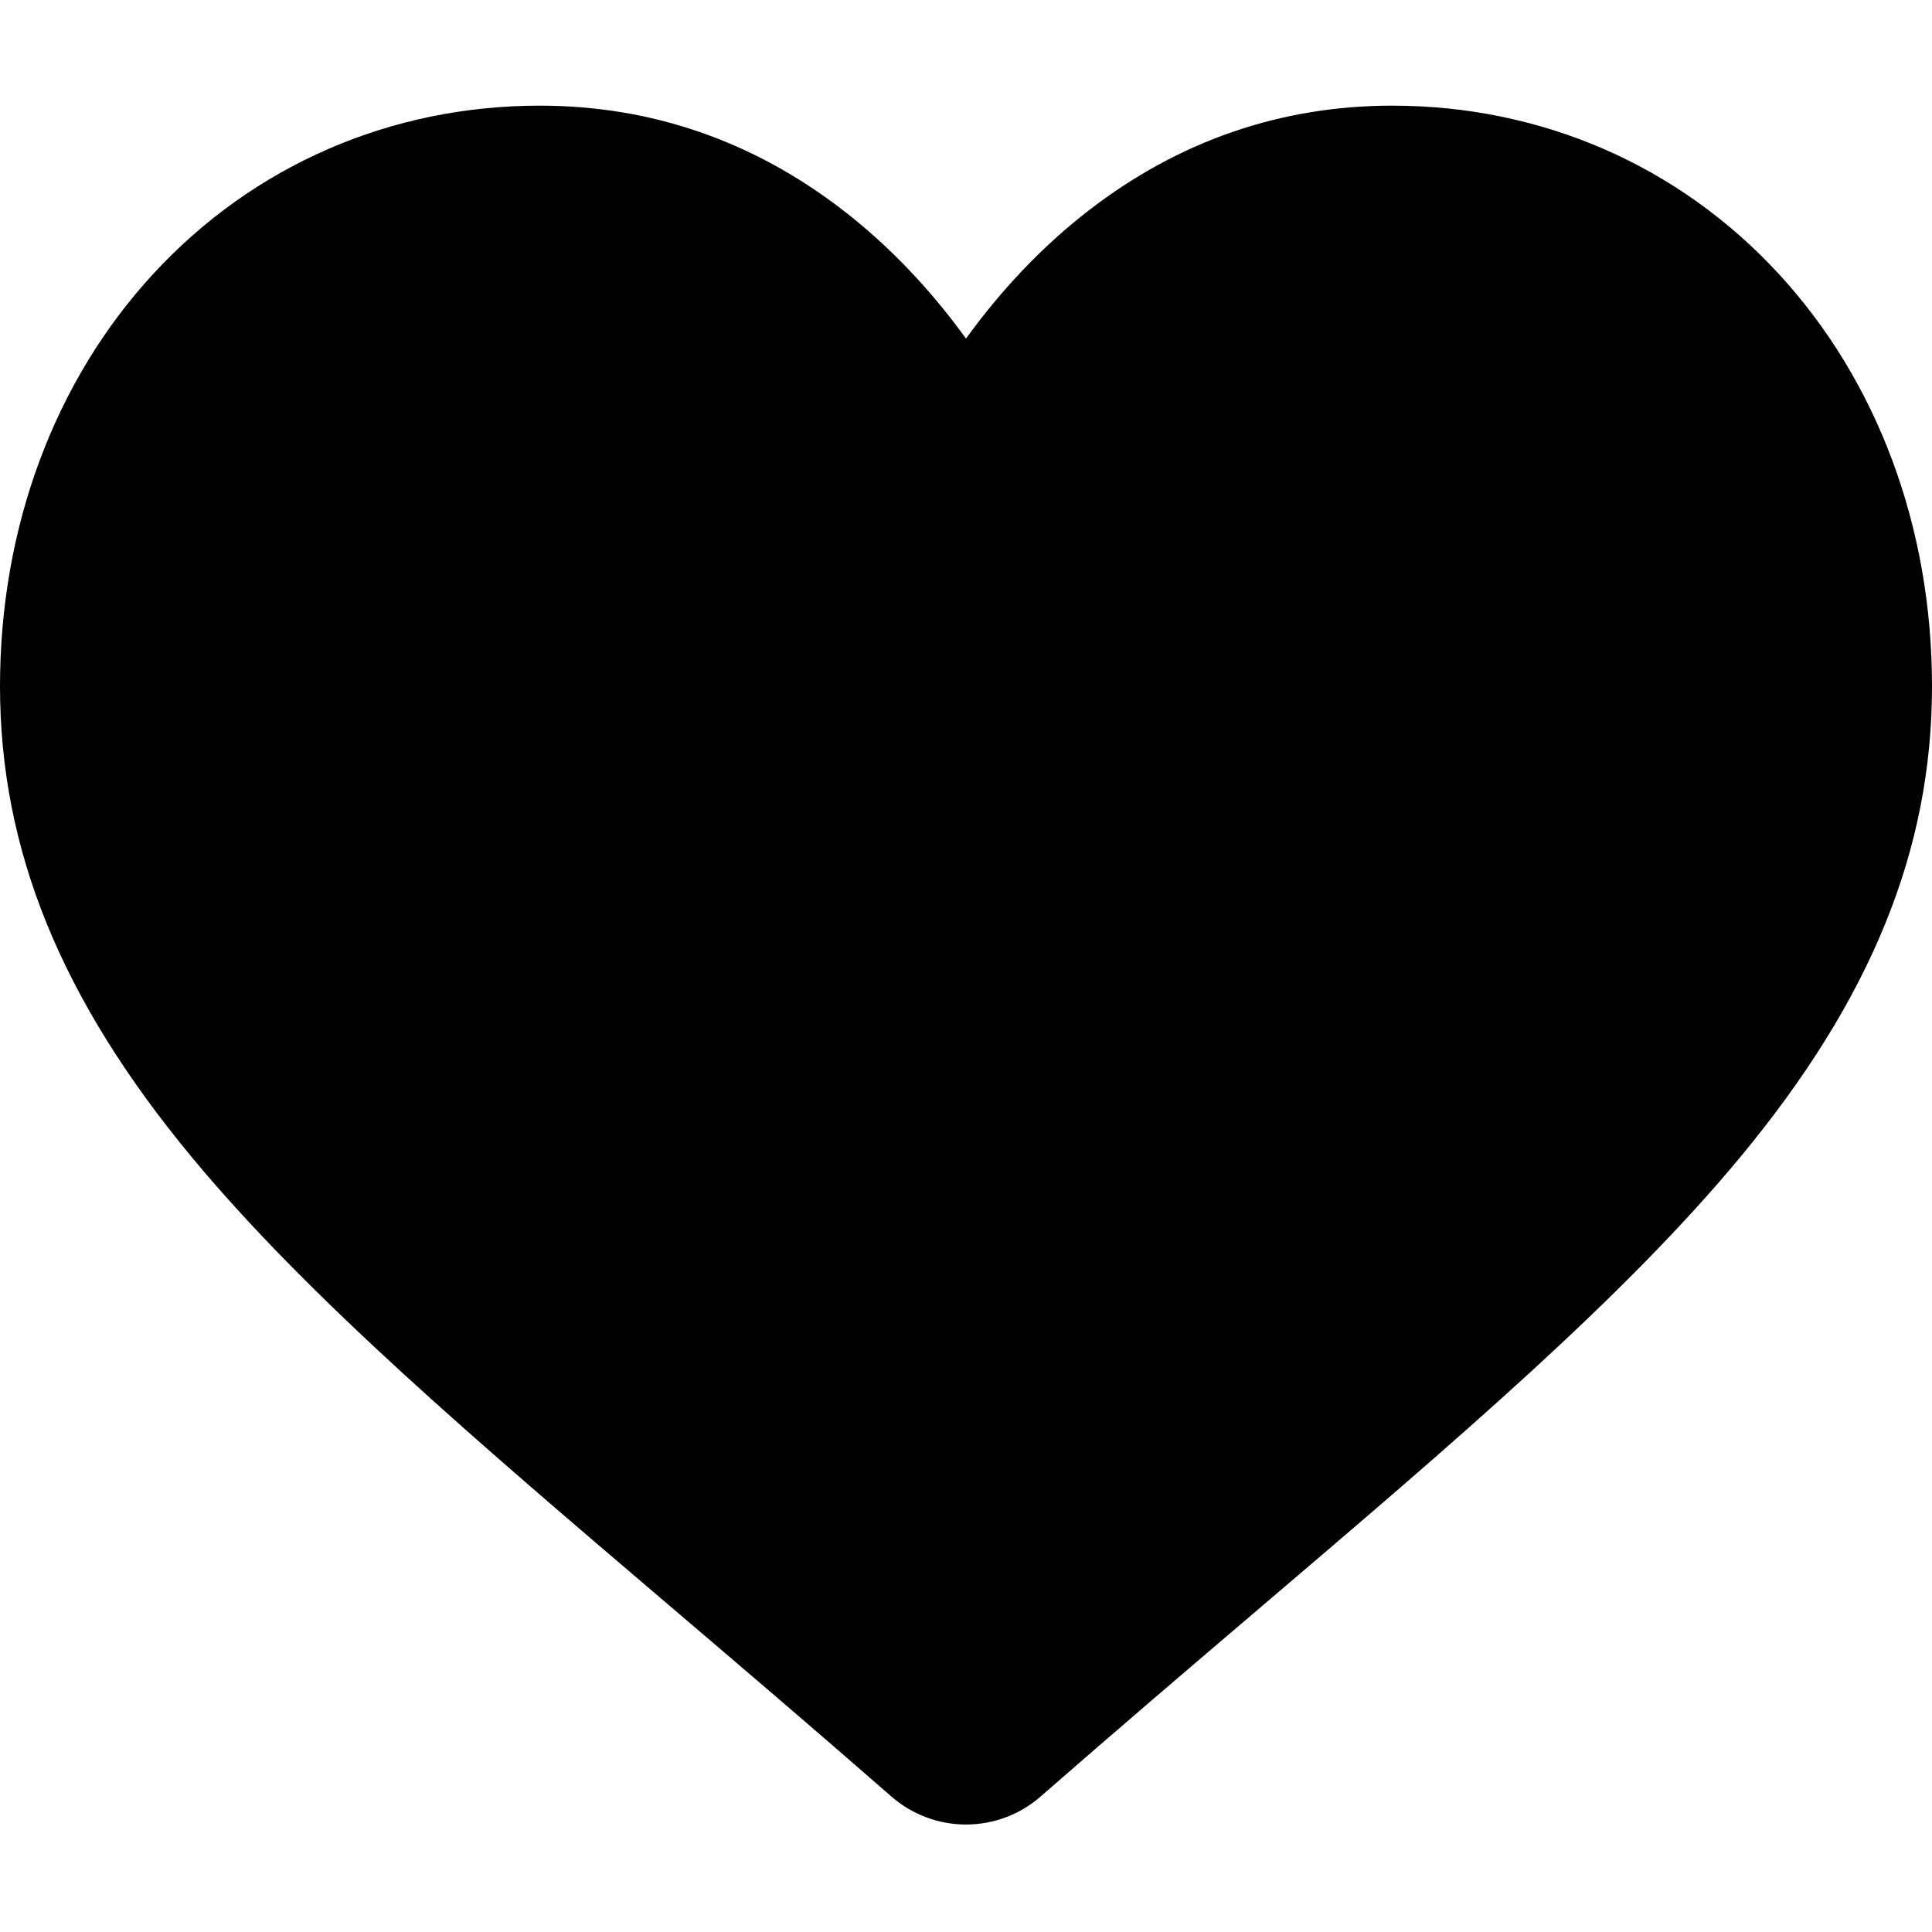
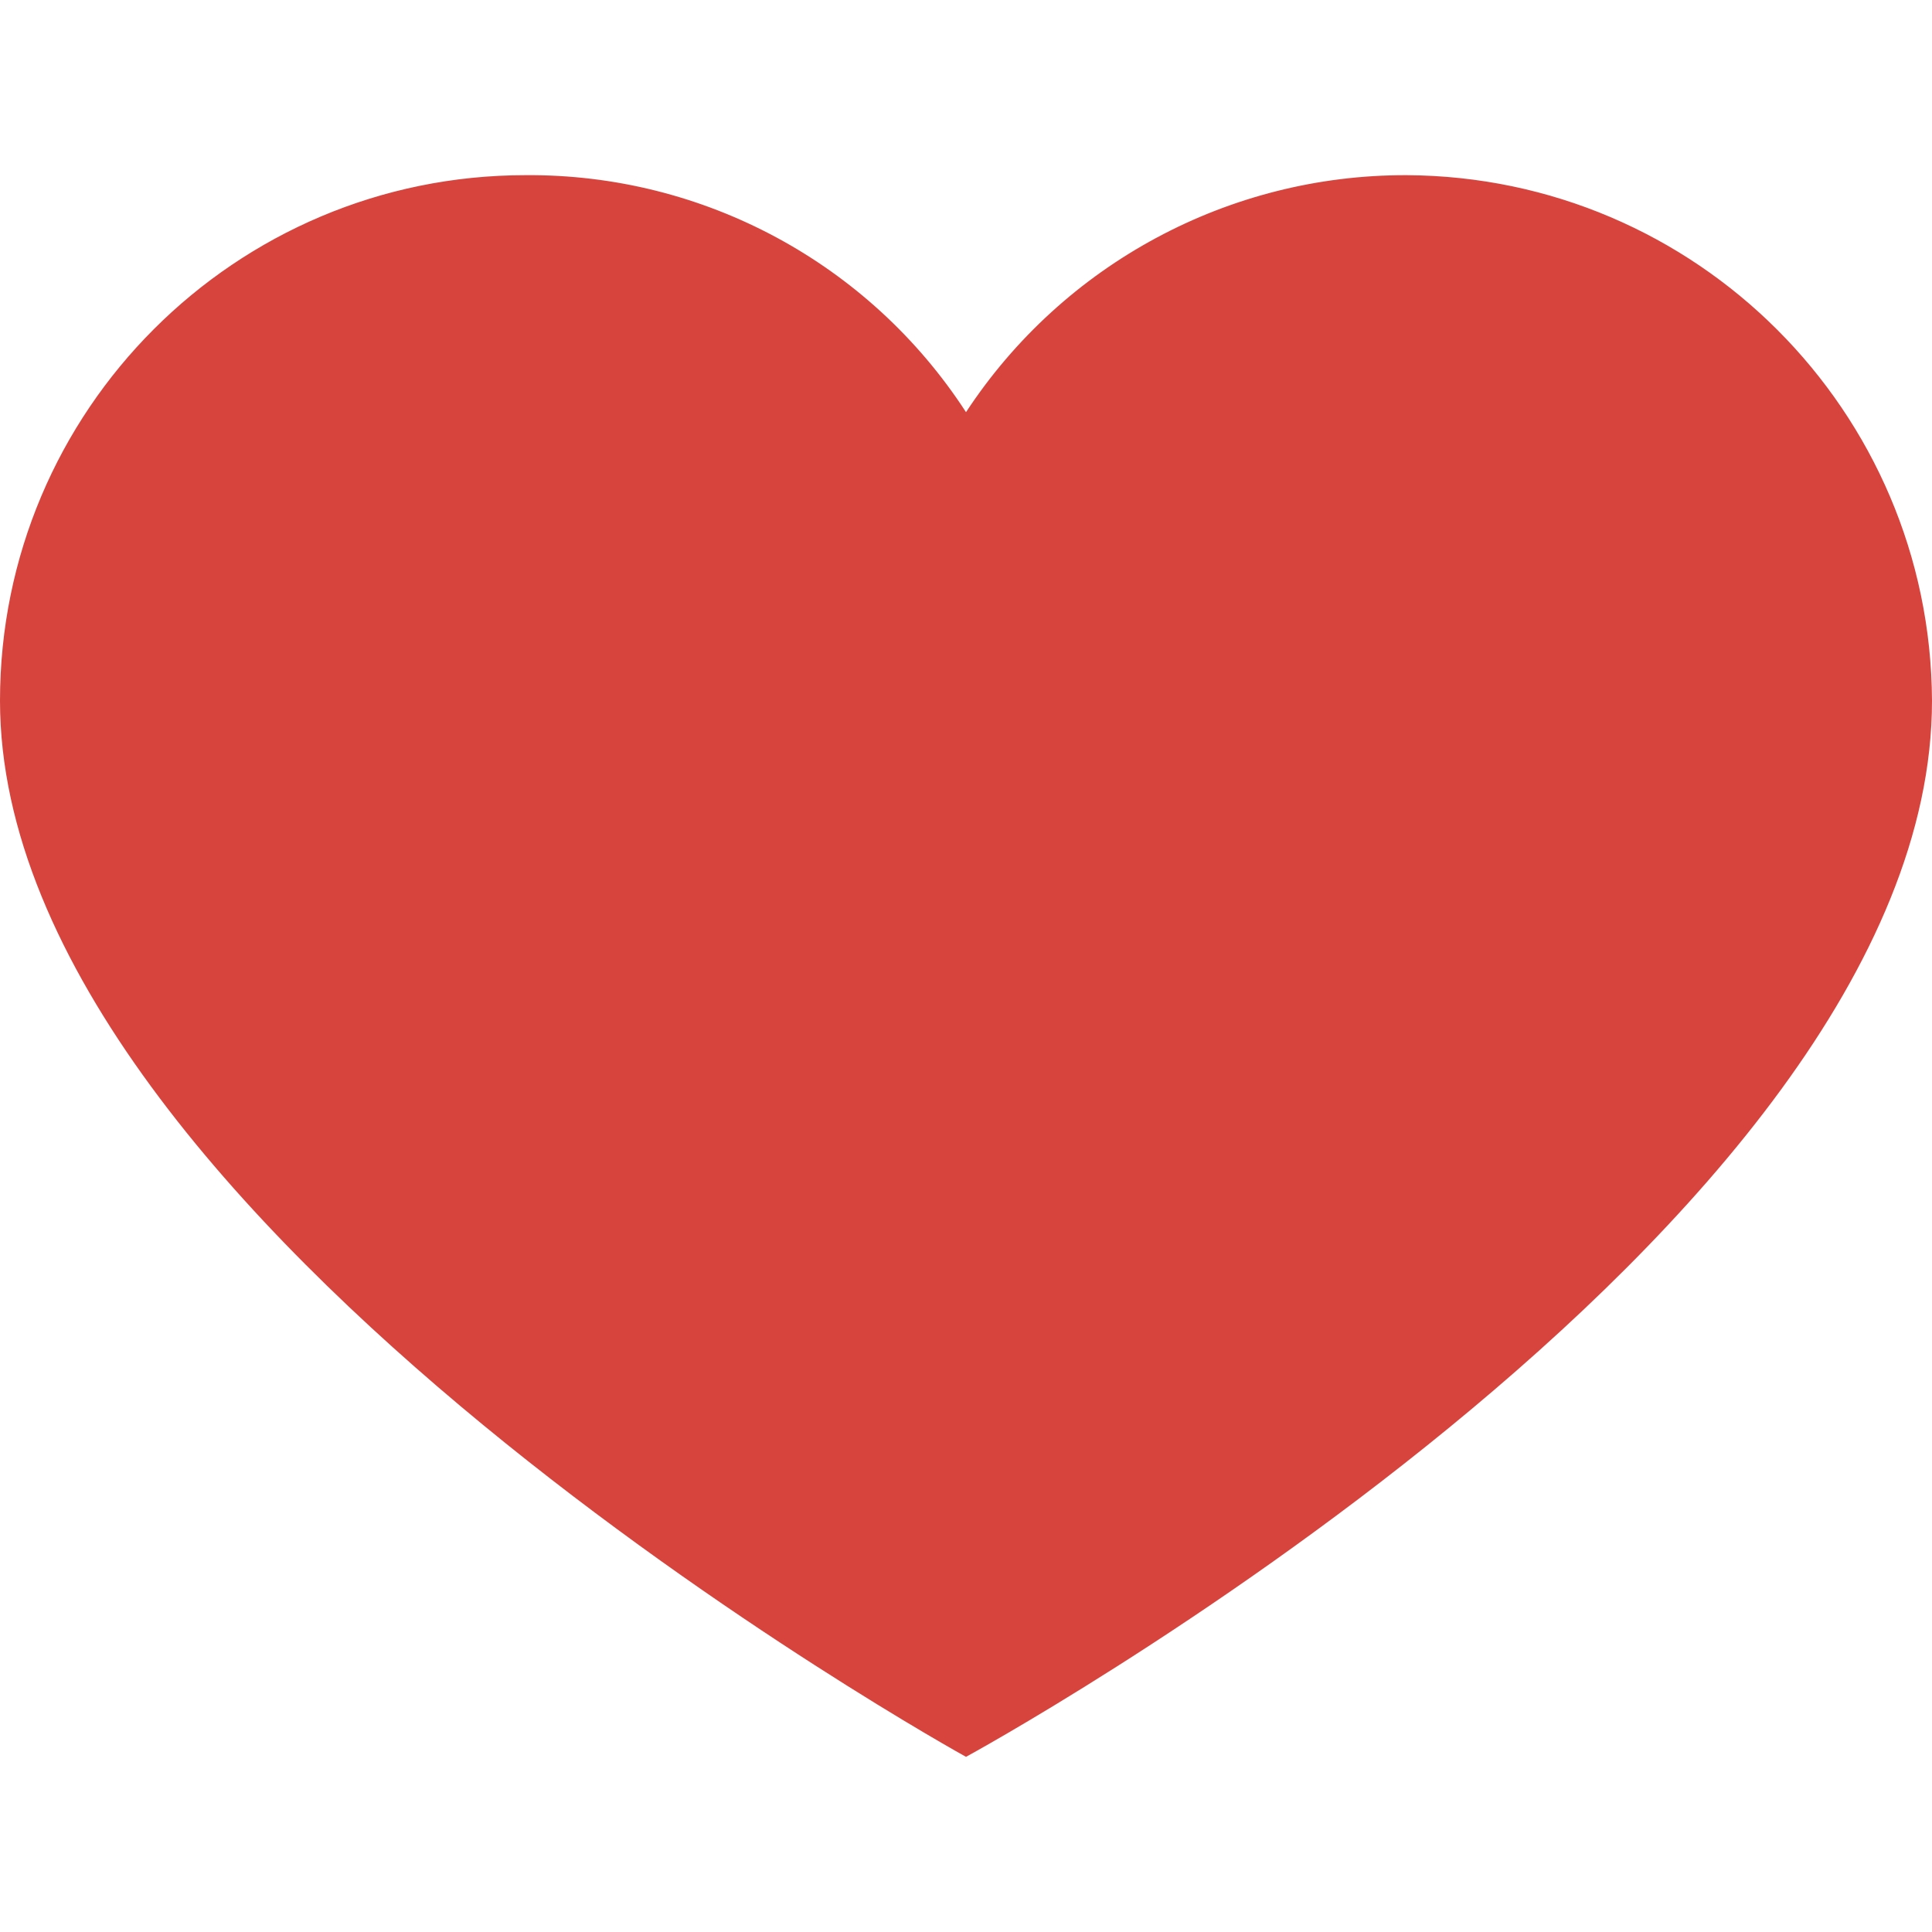
- <svg xmlns="http://www.w3.org/2000/svg" viewBox="0 -28 512 512">
-   <path d="m471.383 44.578c-26.504-28.746-62.871-44.578-102.41-44.578-29.555 0-56.621 9.344-80.449 27.77-12.023 9.301-22.918 20.68-32.523 33.961-9.602-13.277-20.5-24.66-32.527-33.961-23.824-18.426-50.891-27.77-80.445-27.77-39.539 0-75.91 15.832-102.414 44.578-26.188 28.41-40.613 67.223-40.613 109.293 0 43.301 16.137 82.938 50.781 124.742 30.992 37.395 75.535 75.355 127.117 119.312 17.613 15.012 37.578 32.027 58.309 50.152 5.477 4.797 12.504 7.438 19.793 7.438 7.285 0 14.316-2.641 19.785-7.43 20.73-18.129 40.707-35.152 58.328-50.172 51.574-43.949 96.117-81.906 127.109-119.305 34.645-41.801 50.777-81.438 50.777-124.742 0-42.066-14.426-80.879-40.617-109.289zm0 0" />
+ <svg xmlns="http://www.w3.org/2000/svg" version="1.1" id="Capa_1" x="0px" y="0px" viewBox="0 0 391.837 391.837" style="enable-background:new 0 0 391.837 391.837;" xml:space="preserve">
+   <g>
+     <path style="fill:#D7443E;" d="M285.257,35.528c58.743,0.286,106.294,47.836,106.58,106.58   c0,107.624-195.918,214.204-195.918,214.204S0,248.165,0,142.108c0-58.862,47.717-106.58,106.58-106.58l0,0   c36.032-0.281,69.718,17.842,89.339,48.065C215.674,53.517,249.273,35.441,285.257,35.528z" />
+   </g>
+   <g>
+ </g>
+   <g>
+ </g>
+   <g>
+ </g>
+   <g>
+ </g>
+   <g>
+ </g>
+   <g>
+ </g>
+   <g>
+ </g>
+   <g>
+ </g>
+   <g>
+ </g>
+   <g>
+ </g>
+   <g>
+ </g>
+   <g>
+ </g>
+   <g>
+ </g>
+   <g>
+ </g>
+   <g>
+ </g>
</svg>
